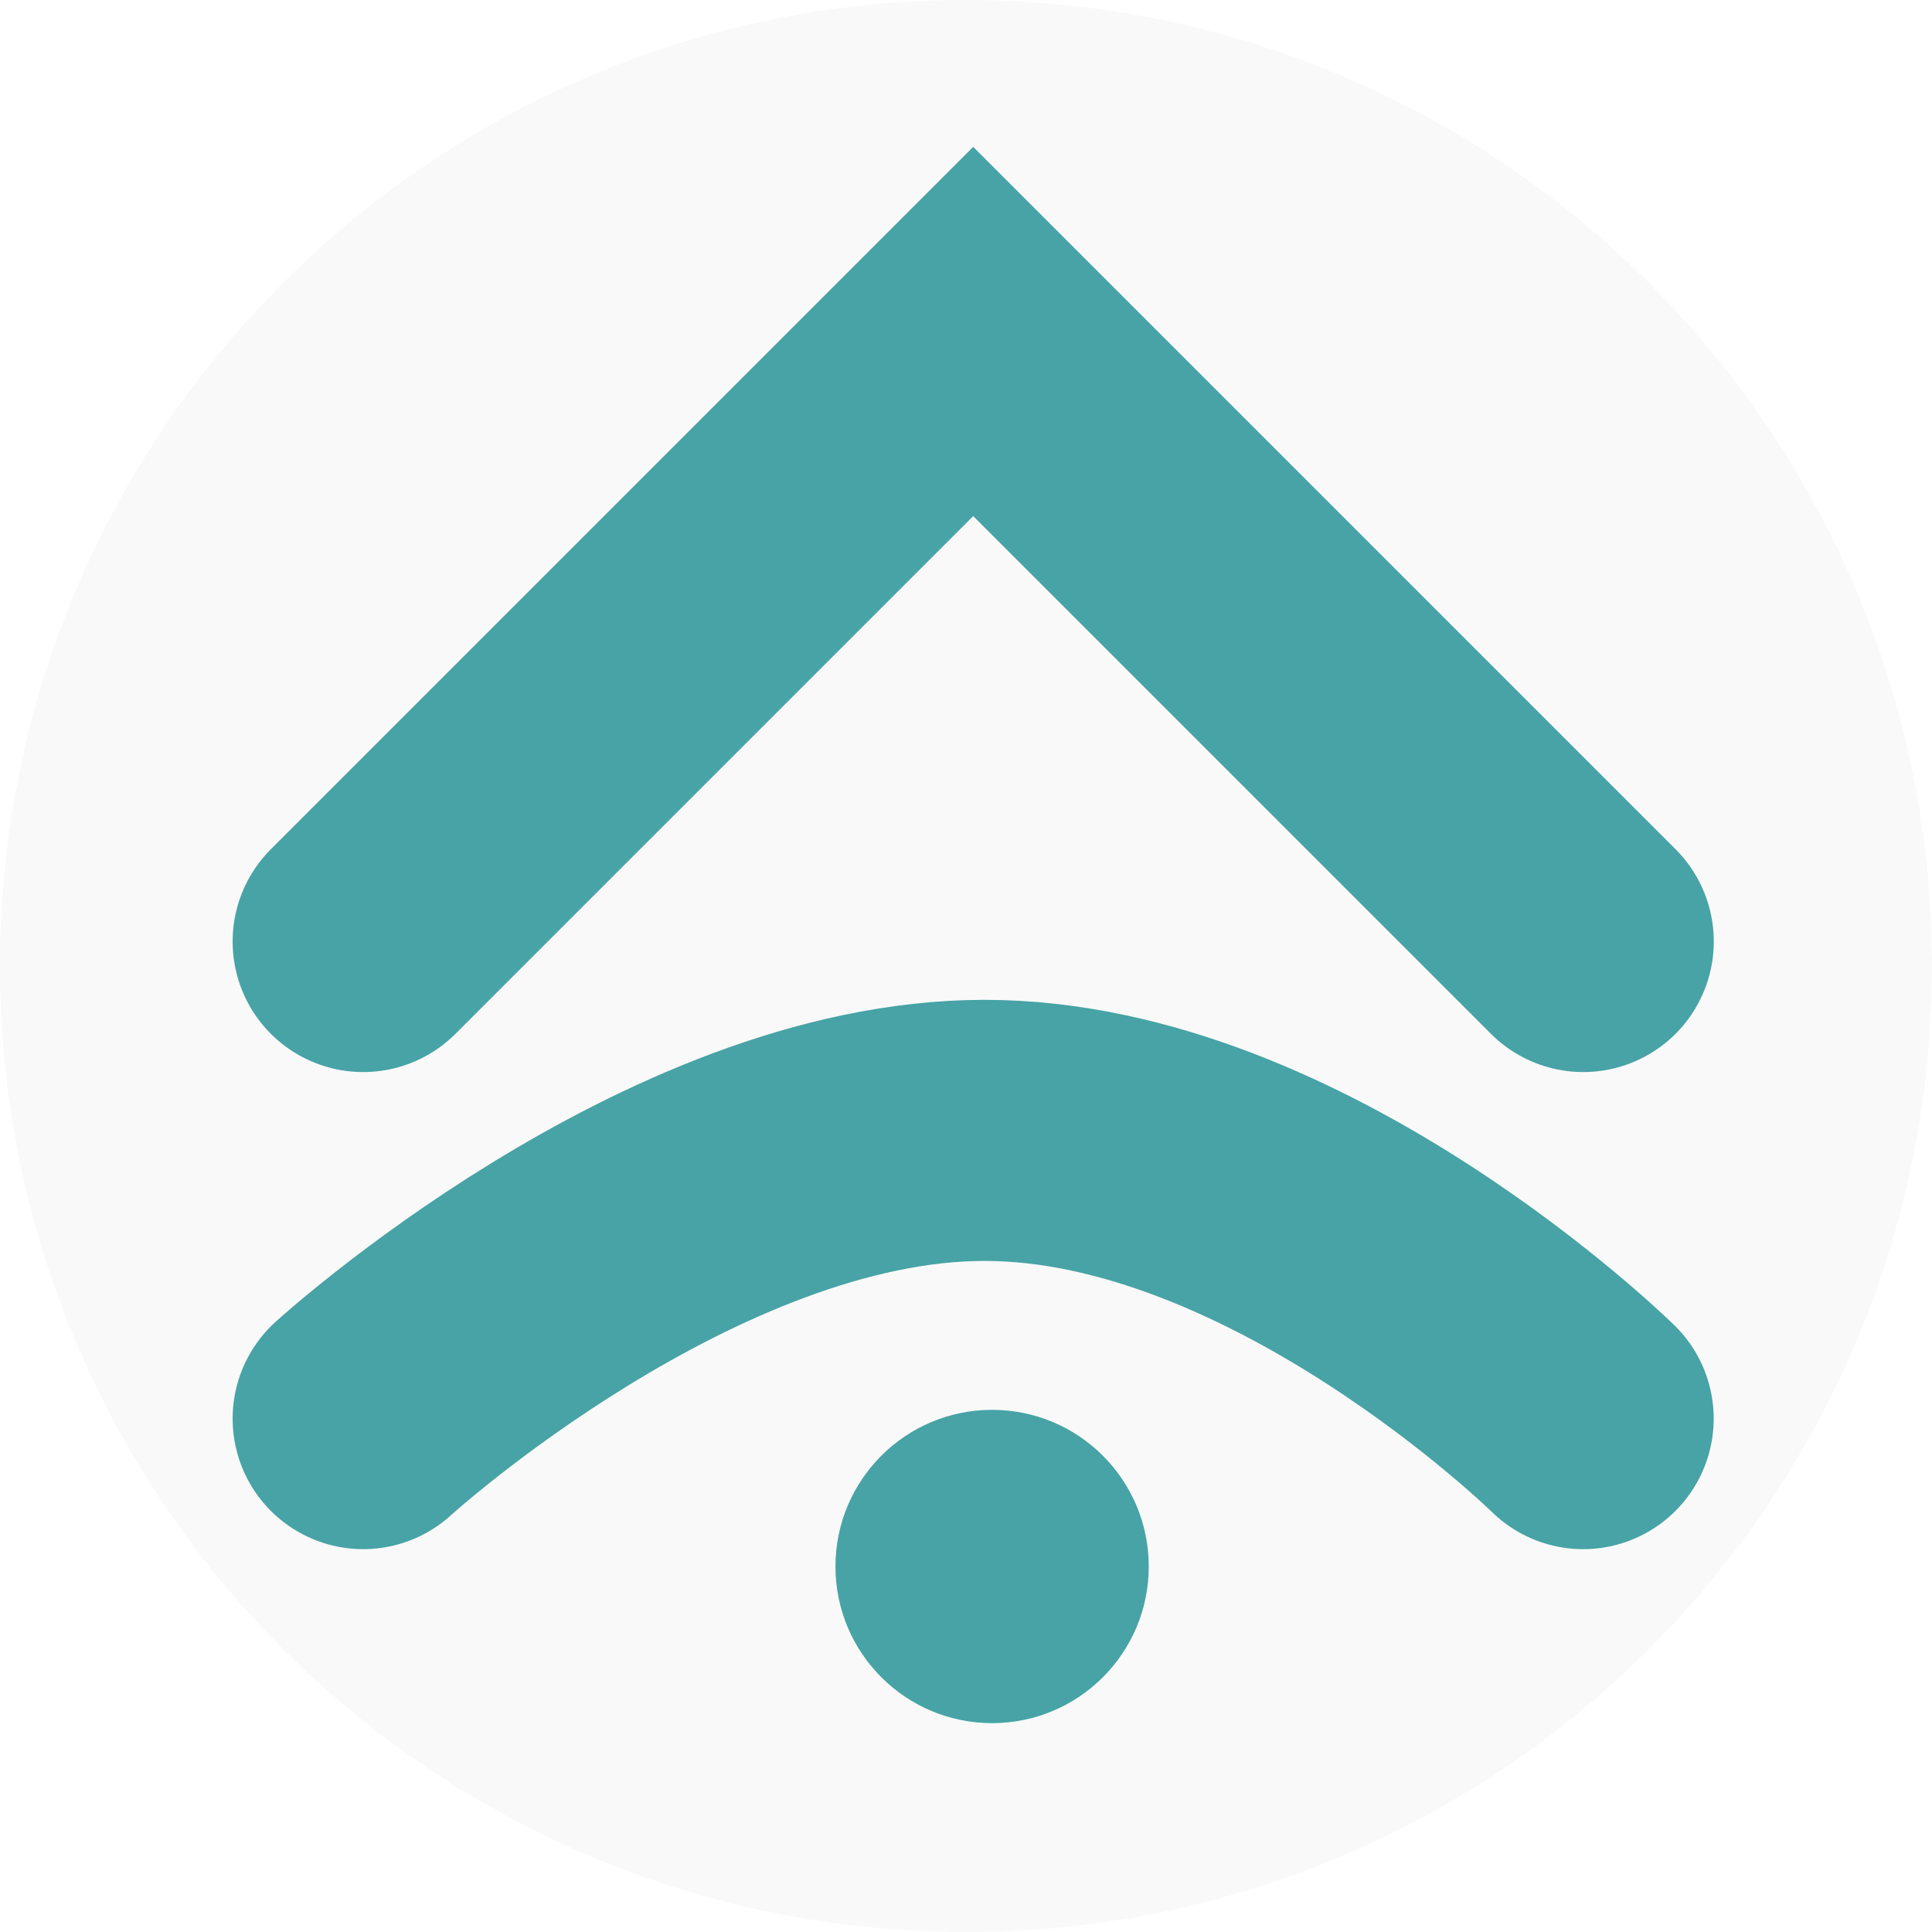
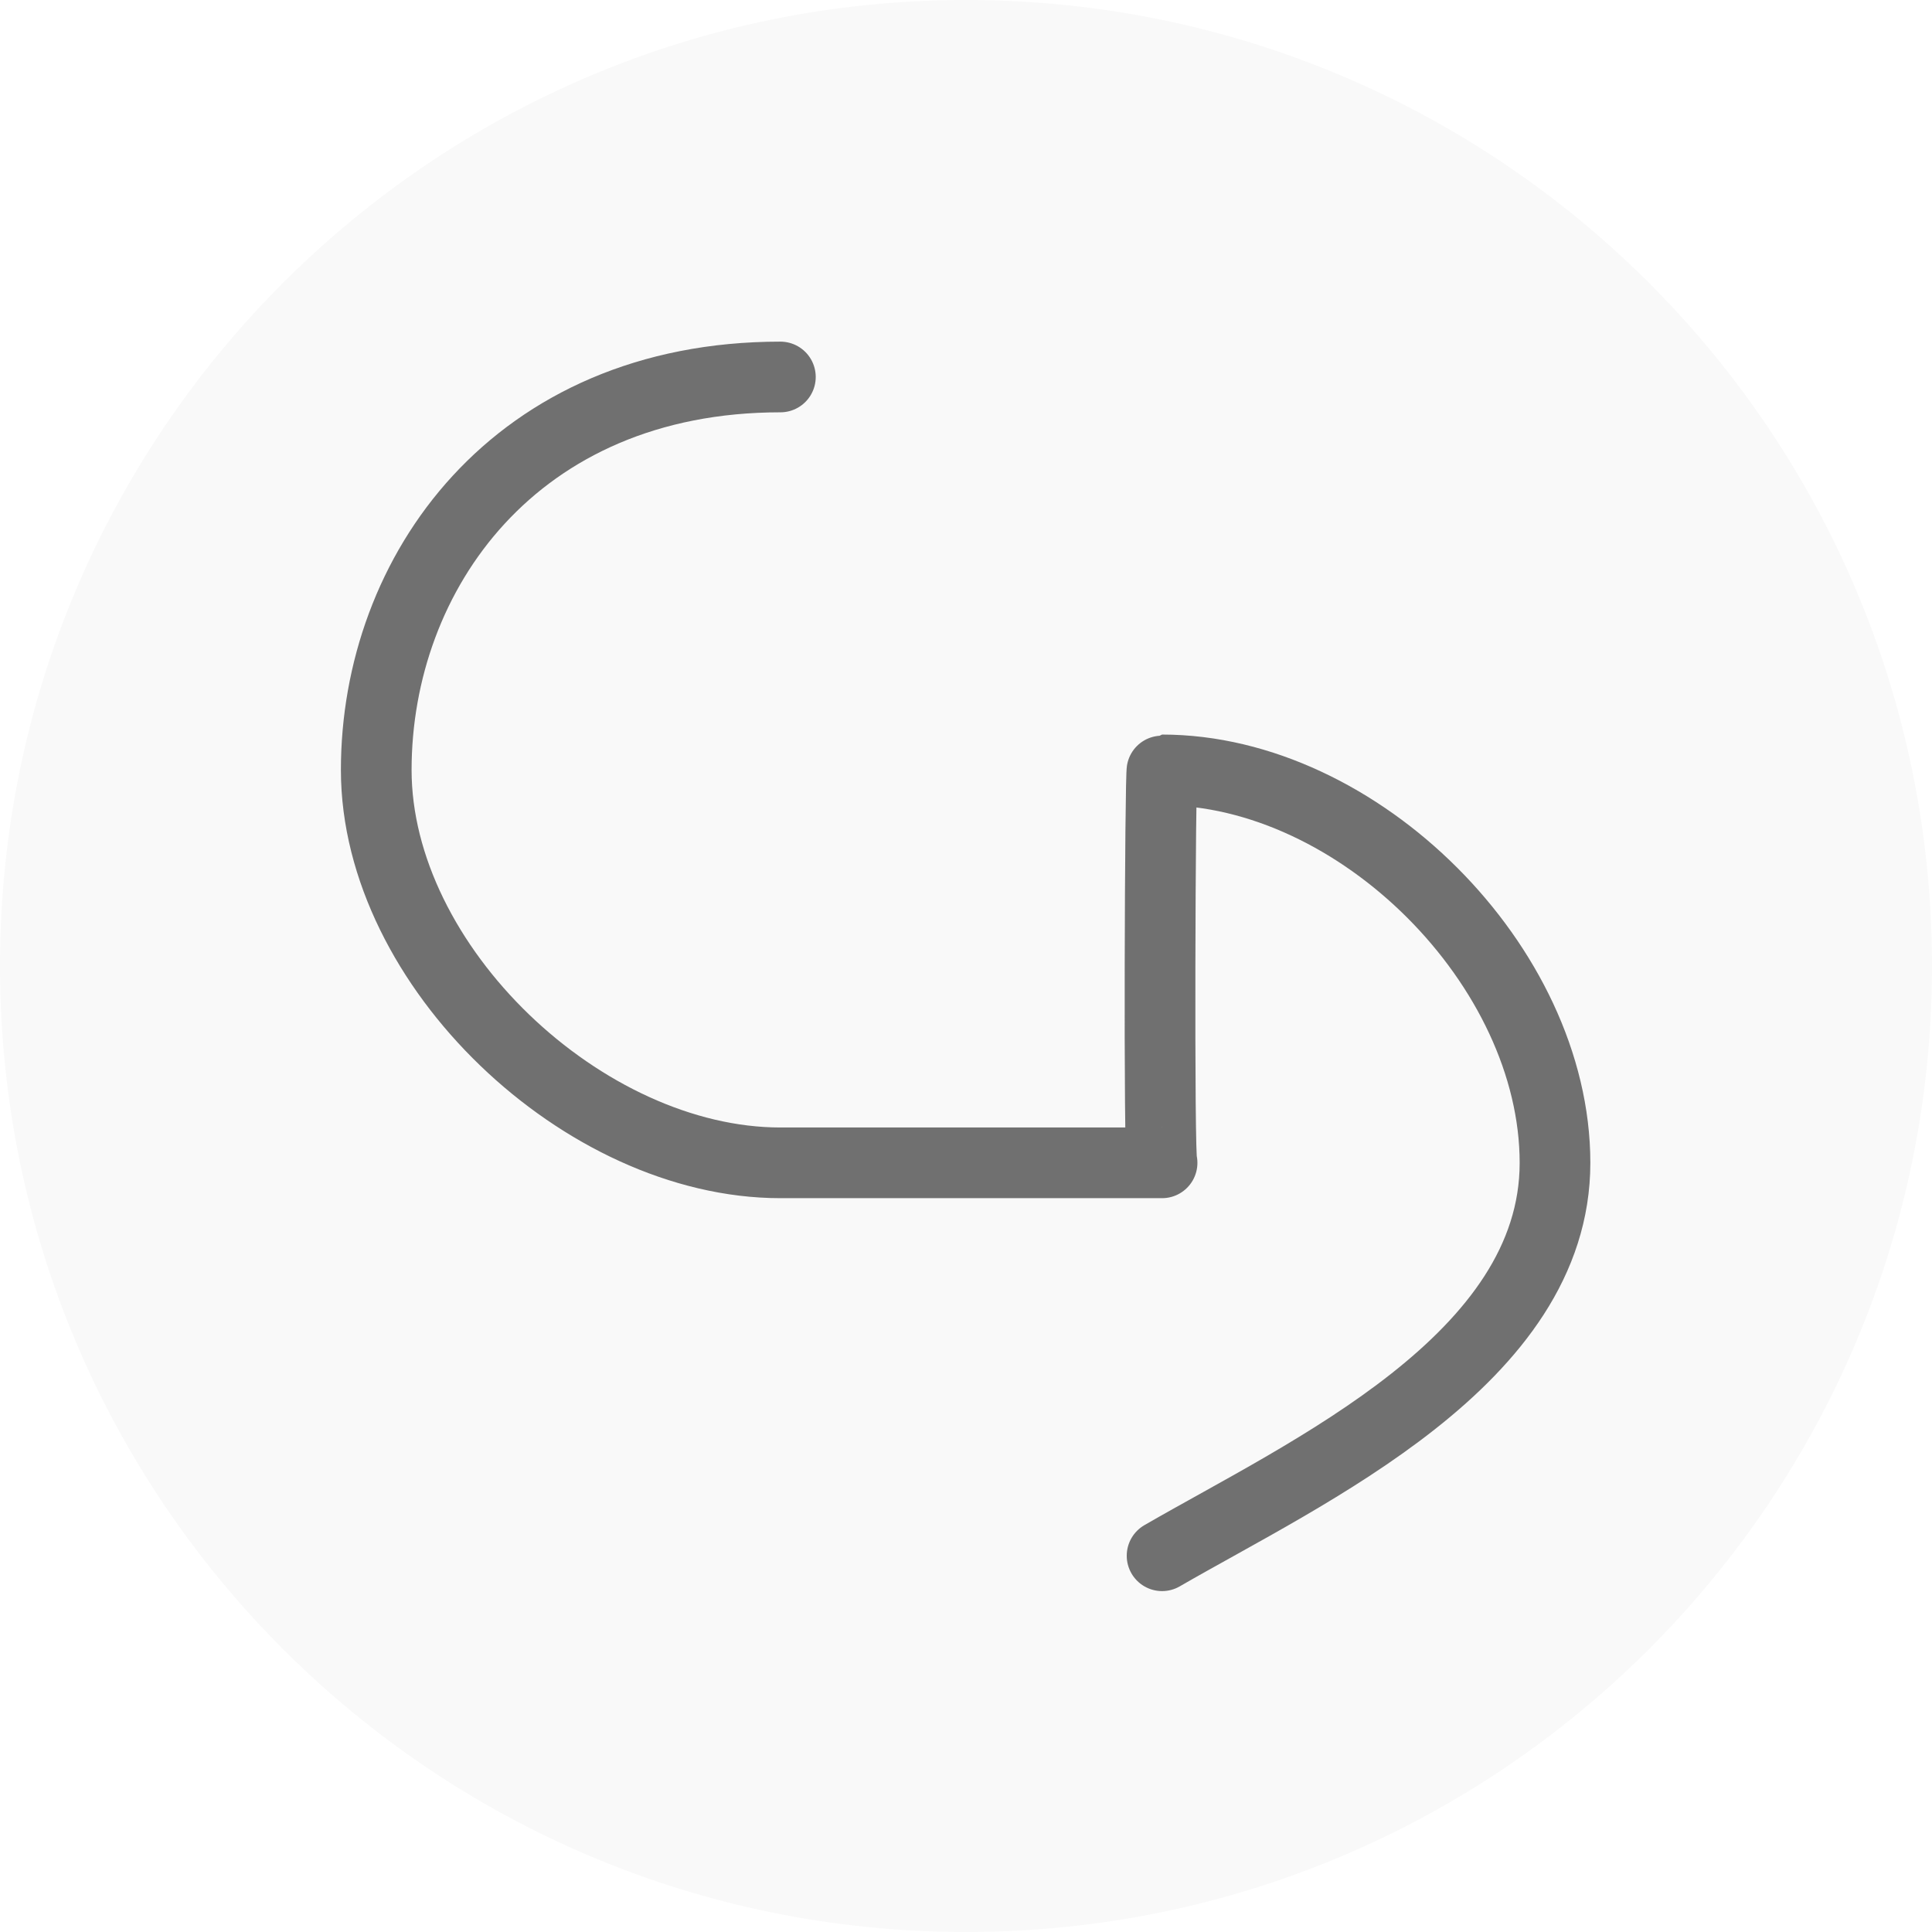
- <svg xmlns="http://www.w3.org/2000/svg" width="37" height="37" viewBox="0 0 37 37">
-   <g id="Grupo_101" data-name="Grupo 101" transform="translate(270 -680)">
-     <rect id="Rectángulo_184" data-name="Rectángulo 184" width="37" height="37" rx="18.5" transform="translate(-270 680)" fill="#f9f9f9" />
-     <path id="Trazado_51" data-name="Trazado 51" d="M11.683,0,0,11.683,11.683,23.366" transform="translate(-239.679 686.348) rotate(90)" fill="none" stroke="#47a3a6" stroke-linecap="round" stroke-width="5" />
-     <path id="Trazado_52" data-name="Trazado 52" d="M-263.045,710.353s6.06-5.52,11.9-5.52,11.464,5.52,11.464,5.52" transform="translate(0 -3.185)" fill="none" stroke="#47a3a6" stroke-linecap="round" stroke-width="5" />
-     <rect id="Rectángulo_183" data-name="Rectángulo 183" width="6" height="6" rx="3" transform="translate(-254 707)" fill="#47a3a6" />
+ <svg xmlns="http://www.w3.org/2000/svg" width="82" height="82" viewBox="0 0 82 82">
+   <g id="Grupo_184" data-name="Grupo 184" transform="translate(729 -1446)">
+     <g id="Grupo_183" data-name="Grupo 183" transform="translate(-815 861)">
+       <rect id="Rectángulo_275" data-name="Rectángulo 275" width="82" height="82" rx="41" transform="translate(86 585)" fill="#f9f9f9" />
+       <path id="Trazado_78" data-name="Trazado 78" d="M-77.878,929c-11.278,0-17.153,8.338-17.153,16.677s8.814,16.677,17.153,16.677h16.2c-.146,0-.083-16.677,0-16.677,8.339,0,16.677,8.339,16.677,16.677s-10.488,13.1-16.677,16.677" transform="translate(197 -328)" fill="none" stroke="#707070" stroke-linecap="round" stroke-linejoin="round" stroke-width="3" />
+     </g>
  </g>
</svg>
